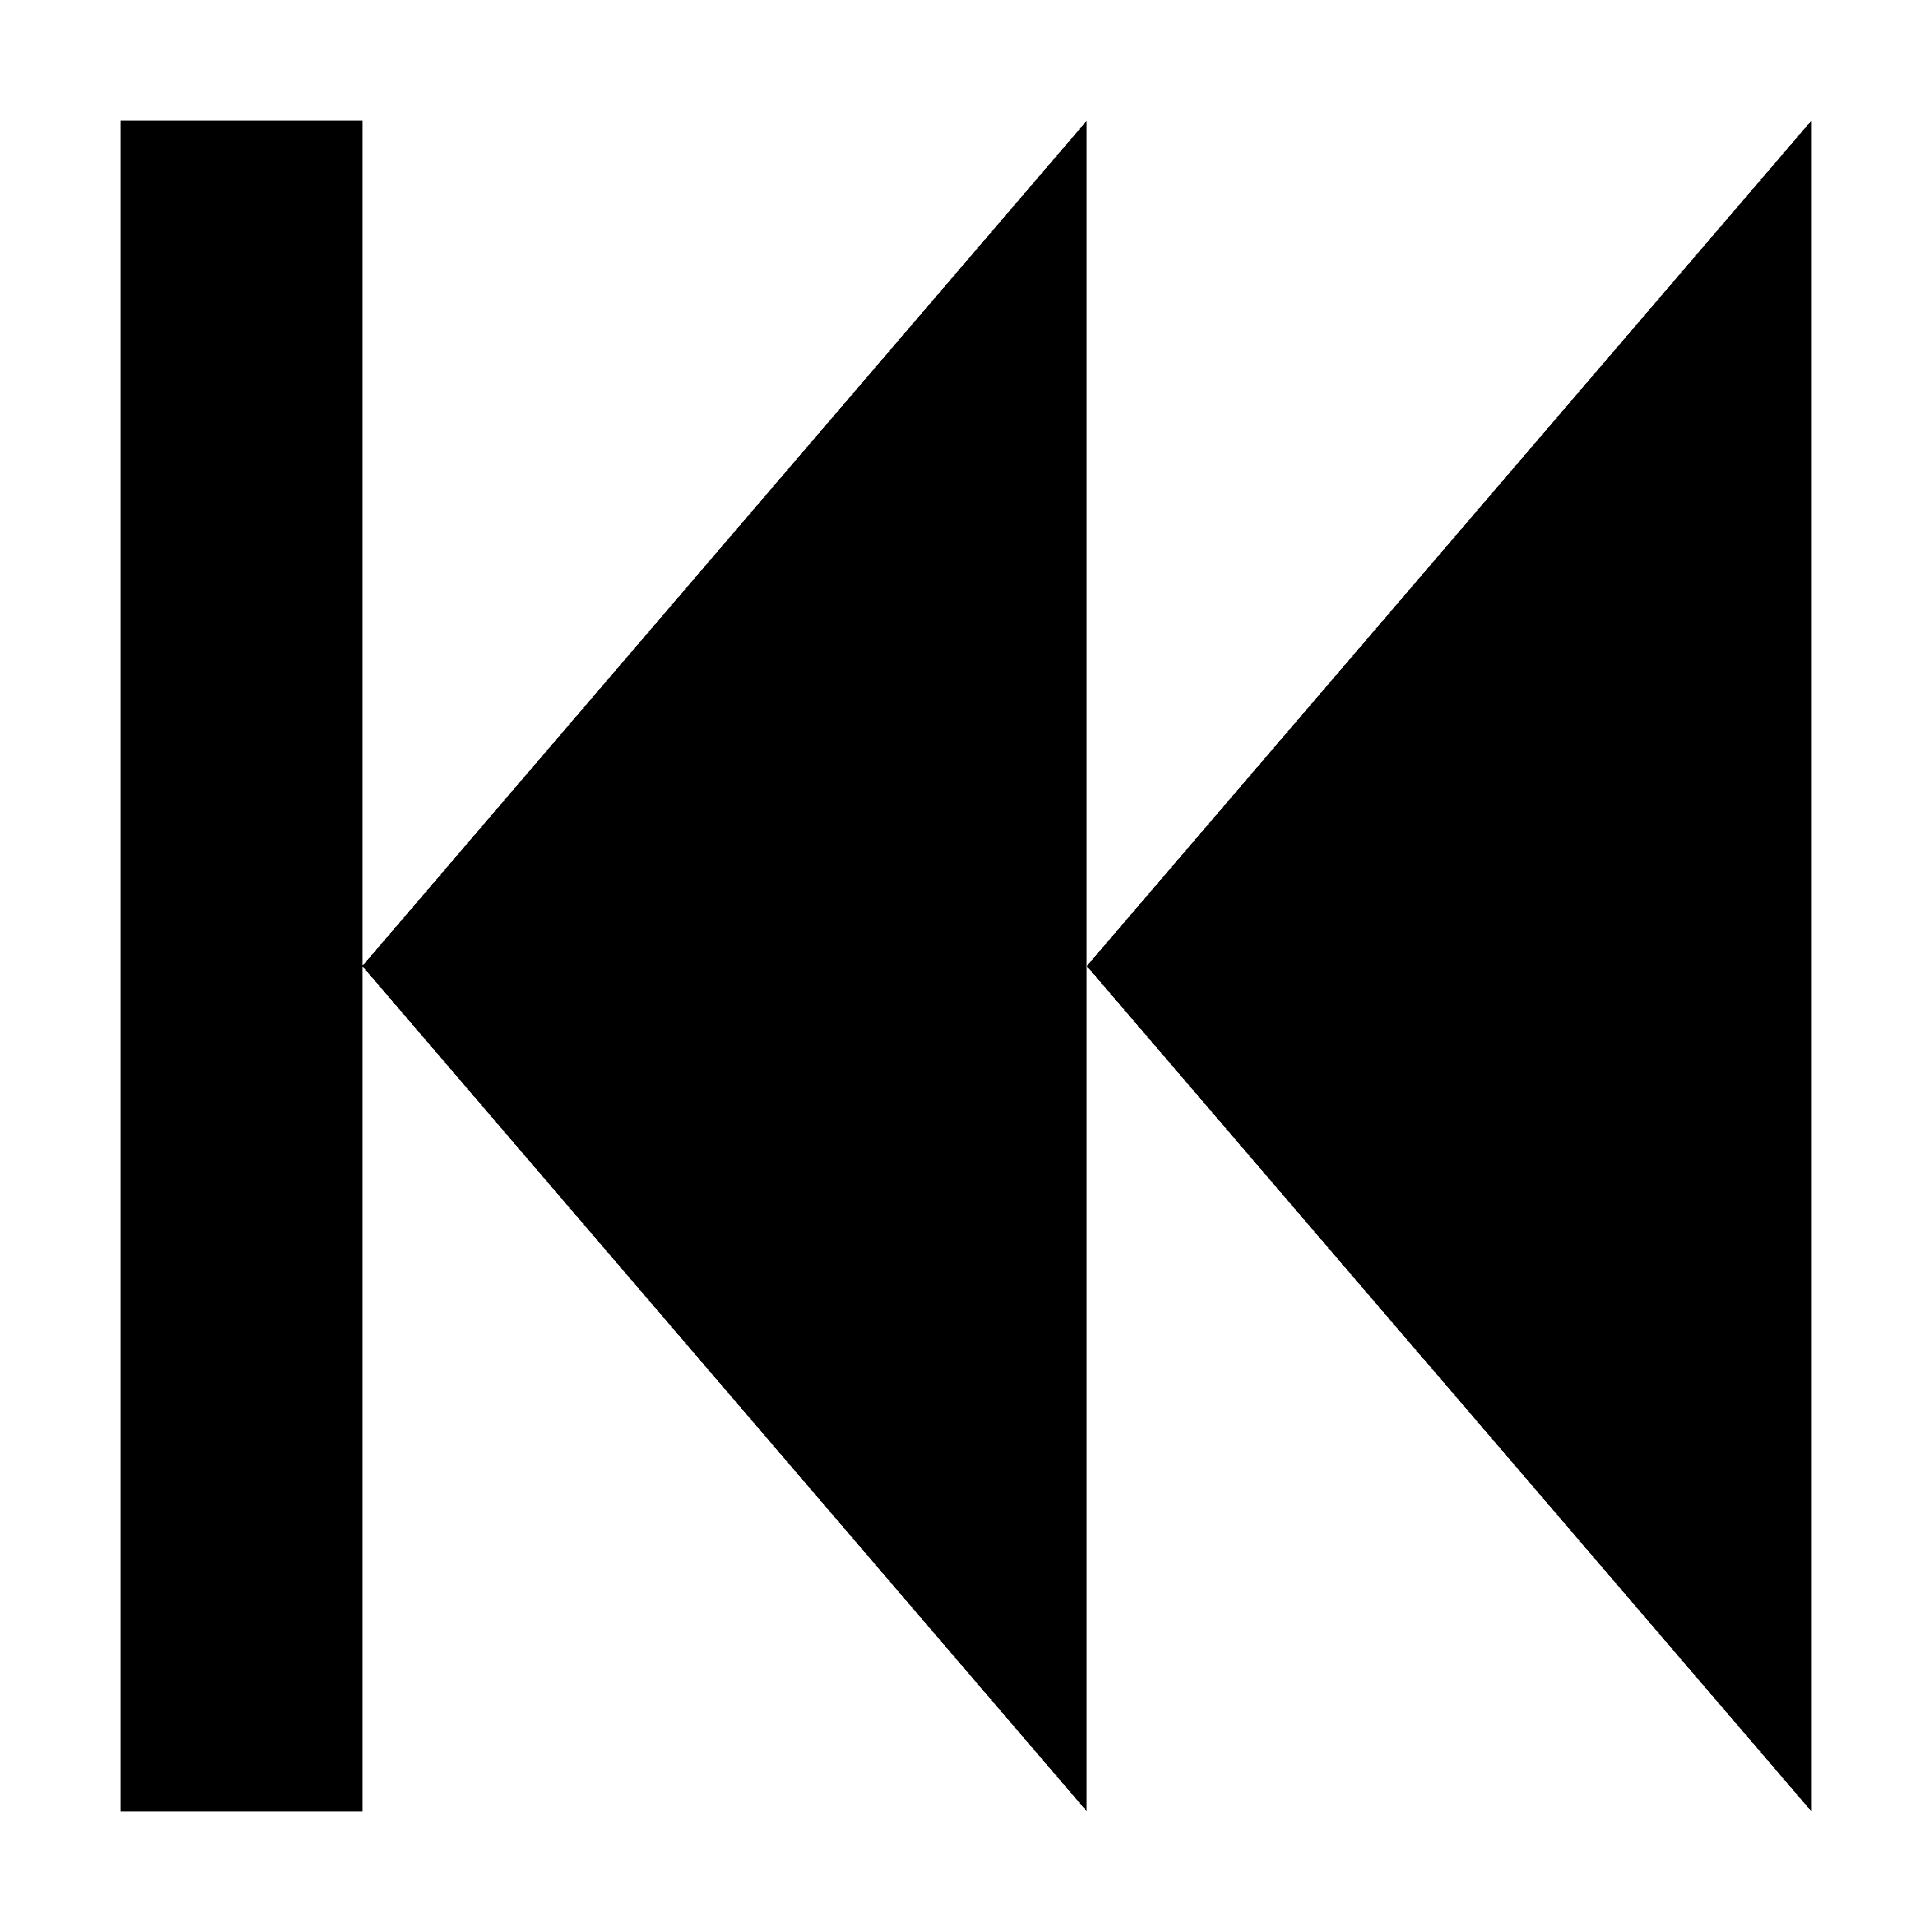
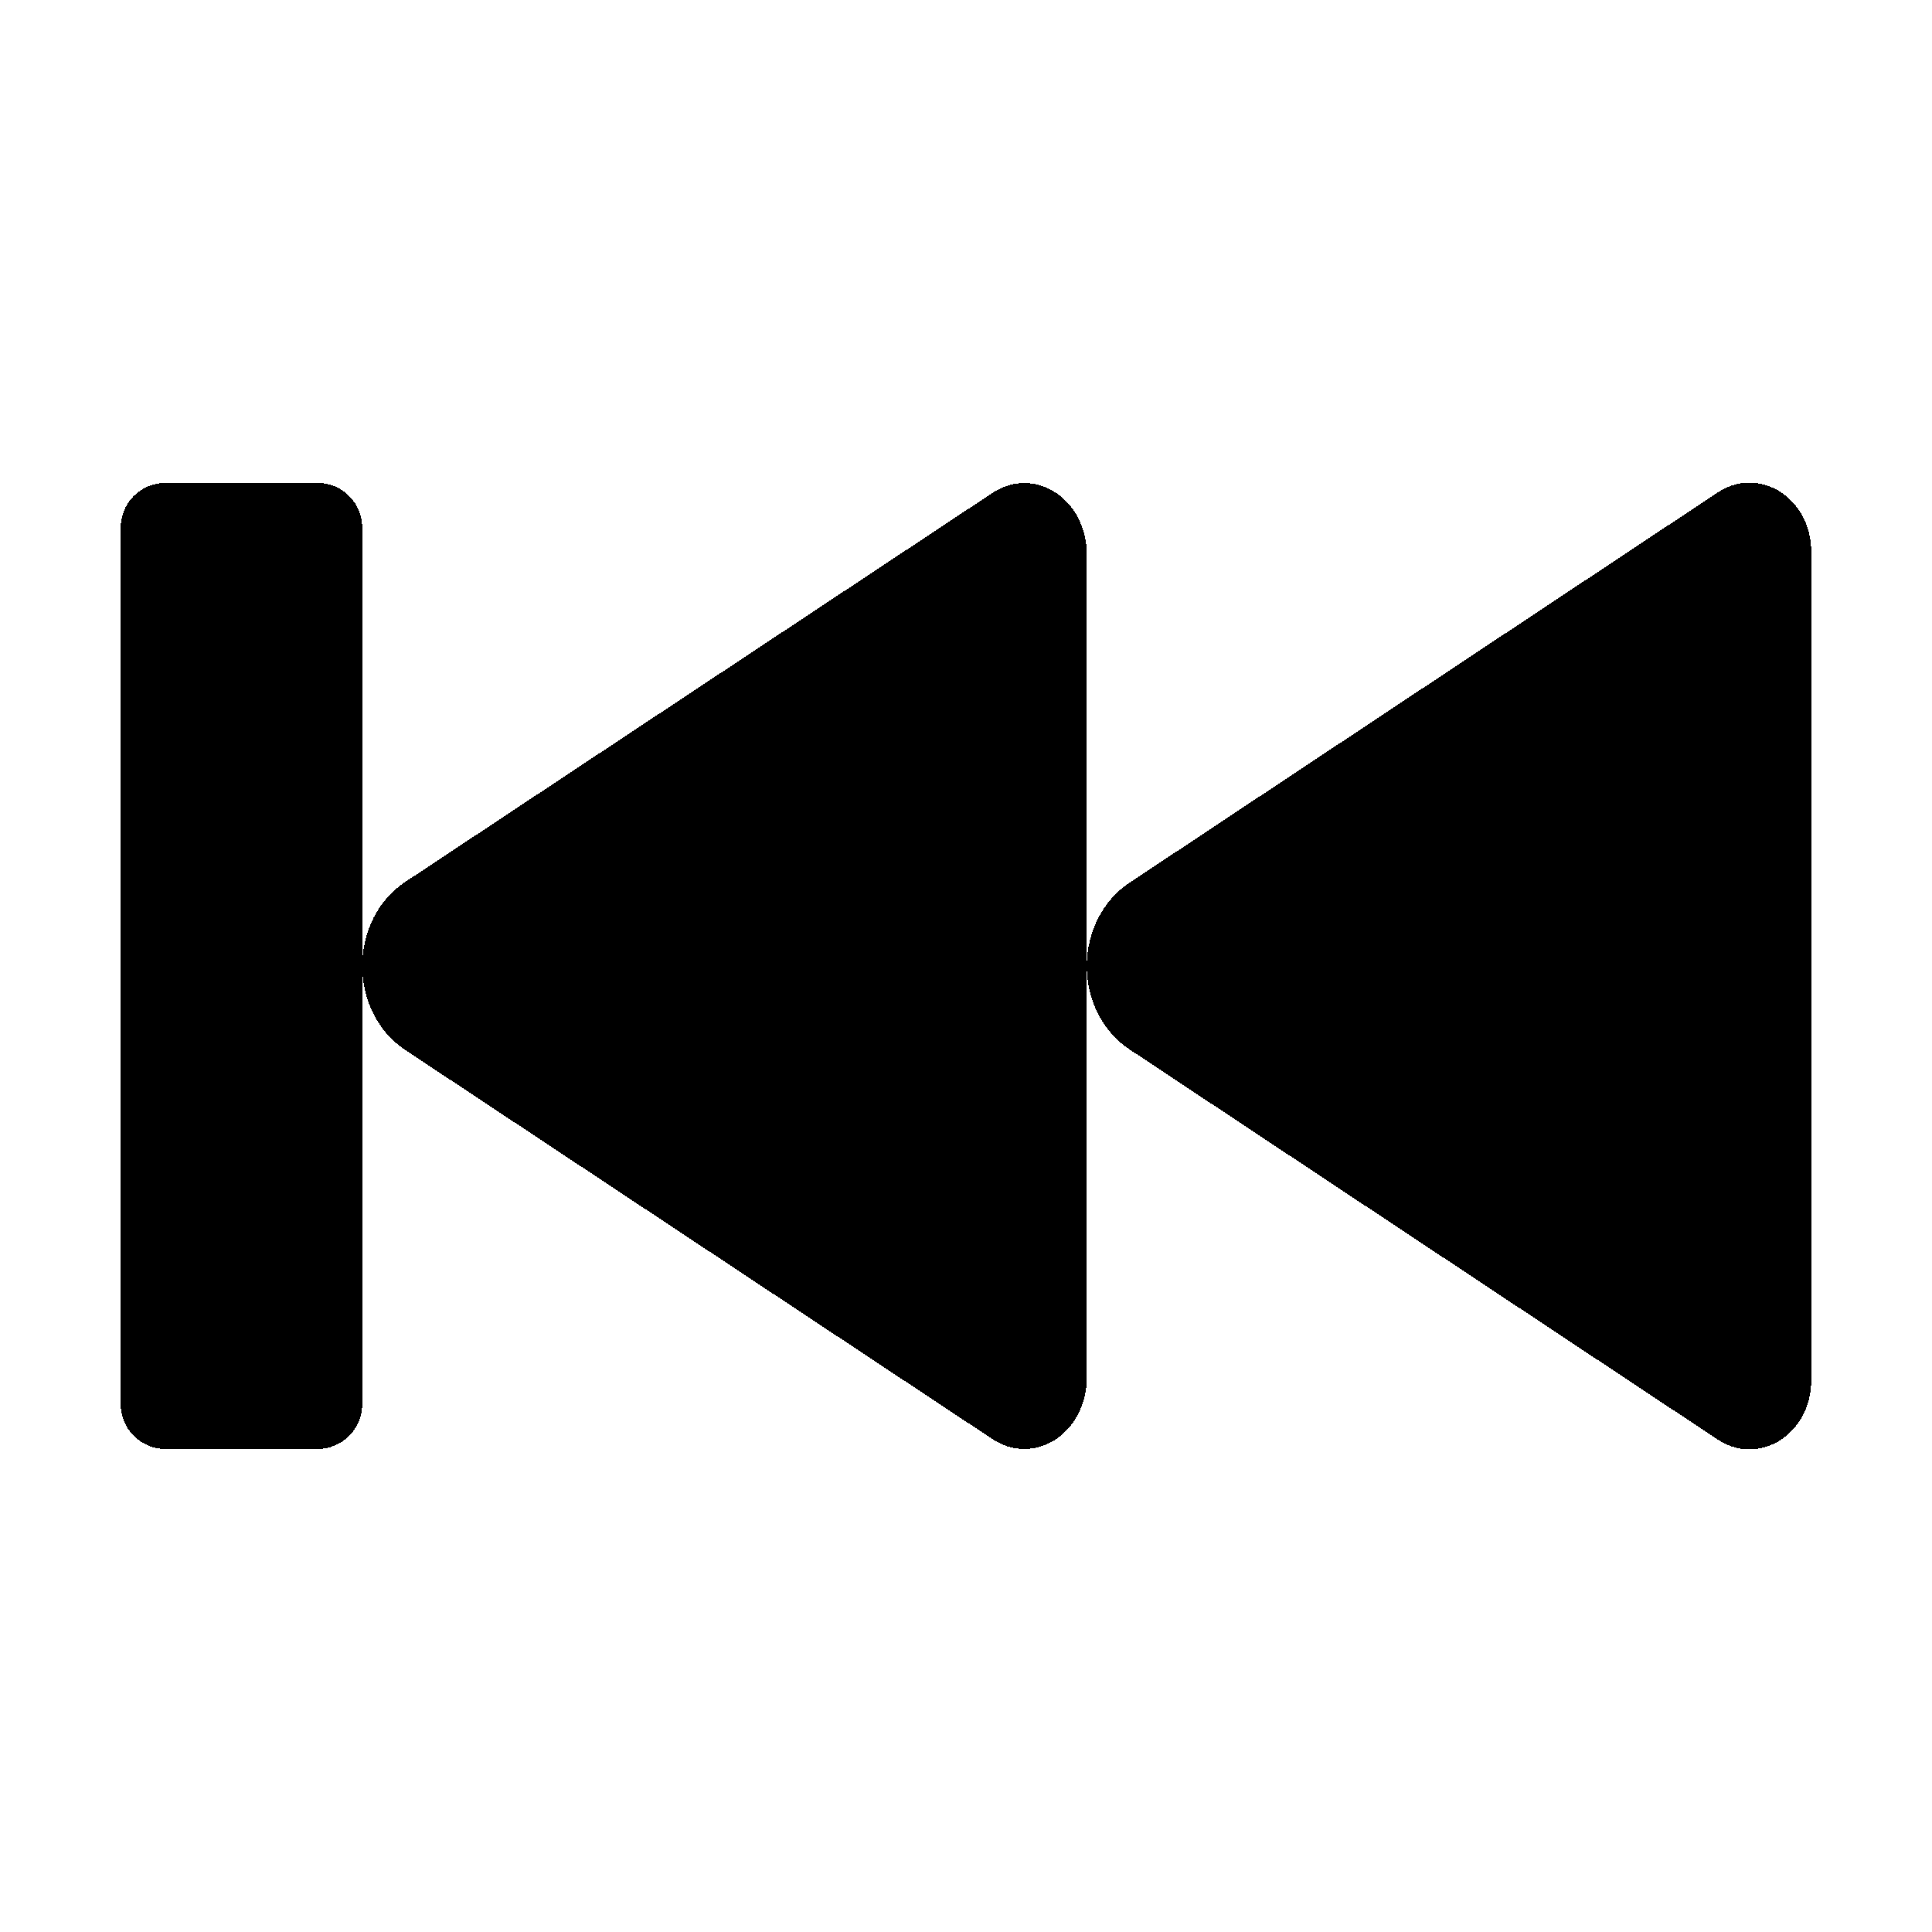
<svg xmlns="http://www.w3.org/2000/svg" xmlns:xlink="http://www.w3.org/1999/xlink" width="16" height="16" id="svg2" version="1.1" shape-rendering="crispEdges">
  <defs id="defs4">
    <linearGradient id="linearGradient5306">
      <stop style="stop-color:#ffffff;stop-opacity:0.099;" offset="0" id="stop5308" />
      <stop style="stop-color:#ffffff;stop-opacity:0;" offset="1" id="stop5310" />
    </linearGradient>
    <linearGradient id="linearGradient5290">
      <stop style="stop-color:#00ffff;stop-opacity:0.098;" offset="0" id="stop5292" />
      <stop id="stop6740" offset="0.5" style="stop-color:#00ff7f;stop-opacity:0.047;" />
      <stop style="stop-color:#00ff00;stop-opacity:0;" offset="1" id="stop5294" />
    </linearGradient>
    <linearGradient id="linearGradient5188">
      <stop style="stop-color:#64b5f6;stop-opacity:0.247;" offset="0" id="stop5198" />
      <stop style="stop-color:#64b5f6;stop-opacity:0;" offset="1" id="stop5192" />
    </linearGradient>
    <linearGradient id="linearGradient3975">
      <stop style="stop-color:#ff5555;stop-opacity:1;" offset="0" id="stop3977" />
    </linearGradient>
    <linearGradient id="linearGradient3969">
      <stop style="stop-color:#87cdde;stop-opacity:1;" offset="0" id="stop3971" />
    </linearGradient>
    <filter id="filter3945" x="0" y="6" width="1.2" style="color-interpolation-filters:sRGB">
      <feDiffuseLighting id="feDiffuseLighting3947" lighting-color="#fdfdfd" surfaceScale="121.495" diffuseConstant="28.448" />
    </filter>
    <filter id="filter3979" style="color-interpolation-filters:sRGB">
      <feFlood flood-opacity="0.2" flood-color="rgb(0,0,0)" result="flood" id="feFlood3981" />
      <feComposite in="flood" in2="SourceGraphic" operator="in" result="composite1" id="feComposite3983" />
      <feGaussianBlur stdDeviation="6" result="blur" id="feGaussianBlur3985" />
      <feOffset dx="0" dy="6" result="offset" id="feOffset3987" />
      <feComposite in="SourceGraphic" in2="offset" operator="over" result="fbSourceGraphic" id="feComposite3989" />
      <feColorMatrix result="fbSourceGraphicAlpha" in="fbSourceGraphic" values="0 0 0 -1 0 0 0 0 -1 0 0 0 0 -1 0 0 0 0 1 0" id="feColorMatrix3991" />
      <feFlood id="feFlood3993" flood-opacity="0.2" flood-color="rgb(0,0,0)" result="flood" in="fbSourceGraphic" />
      <feComposite id="feComposite3995" in2="fbSourceGraphic" in="flood" operator="in" result="composite1" />
      <feGaussianBlur id="feGaussianBlur3997" stdDeviation="6" result="blur" />
      <feOffset id="feOffset3999" dx="0" dy="6" result="offset" />
      <feComposite id="feComposite4001" in2="offset" in="fbSourceGraphic" operator="over" result="composite2" />
    </filter>
    <filter style="color-interpolation-filters:sRGB" id="filter3876">
      <feFlood flood-opacity="0.2" flood-color="rgb(0,0,0)" result="flood" id="feFlood3878" />
      <feComposite in="flood" in2="SourceGraphic" operator="in" result="composite1" id="feComposite3880" />
      <feGaussianBlur stdDeviation="6" result="blur" id="feGaussianBlur3882" />
      <feOffset dx="0" dy="6" result="offset" id="feOffset3884" />
      <feComposite in="SourceGraphic" in2="offset" operator="over" result="fbSourceGraphic" id="feComposite3886" />
      <feColorMatrix result="fbSourceGraphicAlpha" in="fbSourceGraphic" values="0 0 0 -1 0 0 0 0 -1 0 0 0 0 -1 0 0 0 0 1 0" id="feColorMatrix3888" />
      <feFlood id="feFlood3890" flood-opacity="0.397" flood-color="rgb(0,0,0)" result="flood" in="fbSourceGraphic" />
      <feComposite id="feComposite3892" in2="fbSourceGraphic" in="flood" operator="in" result="composite1" />
      <feGaussianBlur id="feGaussianBlur3894" stdDeviation="19.2" result="blur" />
      <feOffset id="feOffset3896" dx="0" dy="6" result="offset" />
      <feComposite id="feComposite3898" in2="offset" in="fbSourceGraphic" operator="over" result="fbSourceGraphic" />
      <feColorMatrix result="fbSourceGraphicAlpha" in="fbSourceGraphic" values="0 0 0 -1 0 0 0 0 -1 0 0 0 0 -1 0 0 0 0 1 0" id="feColorMatrix3900" />
      <feFlood id="feFlood3902" flood-opacity="0.8" flood-color="rgb(0,0,0)" result="flood" in="fbSourceGraphic" />
      <feComposite id="feComposite3904" in2="fbSourceGraphic" in="flood" operator="in" result="composite1" />
      <feGaussianBlur id="feGaussianBlur3906" stdDeviation="19.2" result="blur" />
      <feOffset id="feOffset3908" dx="0" dy="6" result="offset" />
      <feComposite id="feComposite3910" in2="offset" in="fbSourceGraphic" operator="over" result="fbSourceGraphic" />
      <feColorMatrix result="fbSourceGraphicAlpha" in="fbSourceGraphic" values="0 0 0 -1 0 0 0 0 -1 0 0 0 0 -1 0 0 0 0 1 0" id="feColorMatrix3912" />
      <feFlood id="feFlood3914" flood-opacity="0.8" flood-color="rgb(0,0,0)" result="flood" in="fbSourceGraphic" />
      <feComposite id="feComposite3916" in2="fbSourceGraphic" in="flood" operator="in" result="composite1" />
      <feGaussianBlur id="feGaussianBlur3918" stdDeviation="26.1" result="blur" />
      <feOffset id="feOffset3920" dx="0" dy="6" result="offset" />
      <feComposite id="feComposite3922" in2="offset" in="fbSourceGraphic" operator="over" result="fbSourceGraphic" />
      <feColorMatrix result="fbSourceGraphicAlpha" in="fbSourceGraphic" values="0 0 0 -1 0 0 0 0 -1 0 0 0 0 -1 0 0 0 0 1 0" id="feColorMatrix3924" />
      <feFlood id="feFlood3926" flood-opacity="0.8" flood-color="rgb(0,0,0)" result="flood" in="fbSourceGraphic" />
      <feComposite id="feComposite3928" in2="fbSourceGraphic" in="flood" operator="in" result="composite1" />
      <feGaussianBlur id="feGaussianBlur3930" stdDeviation="35.7" result="blur" />
      <feOffset id="feOffset3932" dx="0" dy="6" result="offset" />
      <feComposite id="feComposite3934" in2="offset" in="fbSourceGraphic" operator="over" result="fbSourceGraphic" />
      <feColorMatrix result="fbSourceGraphicAlpha" in="fbSourceGraphic" values="0 0 0 -1 0 0 0 0 -1 0 0 0 0 -1 0 0 0 0 1 0" id="feColorMatrix3936" />
      <feFlood id="feFlood3938" flood-opacity="0.8" flood-color="rgb(0,0,0)" result="flood" in="fbSourceGraphic" />
      <feComposite id="feComposite3940" in2="fbSourceGraphic" in="flood" operator="in" result="composite1" />
      <feGaussianBlur id="feGaussianBlur3942" stdDeviation="6" result="blur" />
      <feOffset id="feOffset3944" dx="0" dy="6" result="offset" />
      <feComposite id="feComposite3946" in2="offset" in="fbSourceGraphic" operator="over" result="fbSourceGraphic" />
      <feColorMatrix result="fbSourceGraphicAlpha" in="fbSourceGraphic" values="0 0 0 -1 0 0 0 0 -1 0 0 0 0 -1 0 0 0 0 1 0" id="feColorMatrix3948" />
      <feFlood id="feFlood3950" flood-opacity="0.8" flood-color="rgb(0,0,0)" result="flood" in="fbSourceGraphic" />
      <feComposite id="feComposite3952" in2="fbSourceGraphic" in="flood" operator="in" result="composite1" />
      <feGaussianBlur id="feGaussianBlur3954" stdDeviation="21.7" result="blur" />
      <feOffset id="feOffset3956" dx="0" dy="6" result="offset" />
      <feComposite id="feComposite3958" in2="offset" in="fbSourceGraphic" operator="over" result="fbSourceGraphic" />
      <feColorMatrix result="fbSourceGraphicAlpha" in="fbSourceGraphic" values="0 0 0 -1 0 0 0 0 -1 0 0 0 0 -1 0 0 0 0 1 0" id="feColorMatrix3960" />
      <feFlood id="feFlood3962" flood-opacity="0.8" flood-color="rgb(0,0,0)" result="flood" in="fbSourceGraphic" />
      <feComposite id="feComposite3964" in2="fbSourceGraphic" in="flood" operator="in" result="composite1" />
      <feGaussianBlur id="feGaussianBlur3966" stdDeviation="21.7" result="blur" />
      <feOffset id="feOffset3968" dx="0" dy="1.9" result="offset" />
      <feComposite id="feComposite3970" in2="offset" in="fbSourceGraphic" operator="over" result="fbSourceGraphic" />
      <feColorMatrix result="fbSourceGraphicAlpha" in="fbSourceGraphic" values="0 0 0 -1 0 0 0 0 -1 0 0 0 0 -1 0 0 0 0 1 0" id="feColorMatrix3972" />
      <feFlood id="feFlood3974" flood-opacity="0.8" flood-color="rgb(0,0,0)" result="flood" in="fbSourceGraphic" />
      <feComposite id="feComposite3976" in2="fbSourceGraphic" in="flood" operator="in" result="composite1" />
      <feGaussianBlur id="feGaussianBlur3978" stdDeviation="21.7" result="blur" />
      <feOffset id="feOffset3980" dx="3.6" dy="1.9" result="offset" />
      <feComposite id="feComposite3982" in2="offset" in="fbSourceGraphic" operator="over" result="fbSourceGraphic" />
      <feColorMatrix result="fbSourceGraphicAlpha" in="fbSourceGraphic" values="0 0 0 -1 0 0 0 0 -1 0 0 0 0 -1 0 0 0 0 1 0" id="feColorMatrix3984" />
      <feFlood id="feFlood3986" flood-opacity="0.8" flood-color="rgb(0,0,0)" result="flood" in="fbSourceGraphic" />
      <feComposite id="feComposite3988" in2="fbSourceGraphic" in="flood" operator="in" result="composite1" />
      <feGaussianBlur id="feGaussianBlur3990" stdDeviation="21.7" result="blur" />
      <feOffset id="feOffset3992" dx="9.6" dy="1.9" result="offset" />
      <feComposite id="feComposite3994" in2="offset" in="fbSourceGraphic" operator="over" result="fbSourceGraphic" />
      <feColorMatrix result="fbSourceGraphicAlpha" in="fbSourceGraphic" values="0 0 0 -1 0 0 0 0 -1 0 0 0 0 -1 0 0 0 0 1 0" id="feColorMatrix3996" />
      <feFlood id="feFlood3998" flood-opacity="0.8" flood-color="rgb(0,0,0)" result="flood" in="fbSourceGraphic" />
      <feComposite id="feComposite4000" in2="fbSourceGraphic" in="flood" operator="in" result="composite1" />
      <feGaussianBlur id="feGaussianBlur4002" stdDeviation="21.7" result="blur" />
      <feOffset id="feOffset4004" dx="1.2" dy="1.9" result="offset" />
      <feComposite id="feComposite4006" in2="offset" in="fbSourceGraphic" operator="over" result="fbSourceGraphic" />
      <feColorMatrix result="fbSourceGraphicAlpha" in="fbSourceGraphic" values="0 0 0 -1 0 0 0 0 -1 0 0 0 0 -1 0 0 0 0 1 0" id="feColorMatrix4008" />
      <feFlood id="feFlood4010" flood-opacity="0.8" flood-color="rgb(0,0,0)" result="flood" in="fbSourceGraphic" />
      <feComposite id="feComposite4012" in2="fbSourceGraphic" in="flood" operator="in" result="composite1" />
      <feGaussianBlur id="feGaussianBlur4014" stdDeviation="21.7" result="blur" />
      <feOffset id="feOffset4016" dx="-1.4" dy="1.9" result="offset" />
      <feComposite id="feComposite4018" in2="offset" in="fbSourceGraphic" operator="over" result="fbSourceGraphic" />
      <feColorMatrix result="fbSourceGraphicAlpha" in="fbSourceGraphic" values="0 0 0 -1 0 0 0 0 -1 0 0 0 0 -1 0 0 0 0 1 0" id="feColorMatrix4020" />
      <feFlood id="feFlood4022" flood-opacity="0.8" flood-color="rgb(0,0,0)" result="flood" in="fbSourceGraphic" />
      <feComposite id="feComposite4024" in2="fbSourceGraphic" in="flood" operator="in" result="composite1" />
      <feGaussianBlur id="feGaussianBlur4026" stdDeviation="21.7" result="blur" />
      <feOffset id="feOffset4028" dx="0.3" dy="1.9" result="offset" />
      <feComposite id="feComposite4030" in2="offset" in="fbSourceGraphic" operator="over" result="fbSourceGraphic" />
      <feColorMatrix result="fbSourceGraphicAlpha" in="fbSourceGraphic" values="0 0 0 -1 0 0 0 0 -1 0 0 0 0 -1 0 0 0 0 1 0" id="feColorMatrix4032" />
      <feFlood id="feFlood4034" flood-opacity="0.8" flood-color="rgb(0,0,0)" result="flood" in="fbSourceGraphic" />
      <feComposite id="feComposite4036" in2="fbSourceGraphic" in="flood" operator="in" result="composite1" />
      <feGaussianBlur id="feGaussianBlur4038" stdDeviation="21.7" result="blur" />
      <feOffset id="feOffset4040" dx="-8.04912e-16" dy="1.9" result="offset" />
      <feComposite id="feComposite4042" in2="offset" in="fbSourceGraphic" operator="over" result="fbSourceGraphic" />
      <feColorMatrix result="fbSourceGraphicAlpha" in="fbSourceGraphic" values="0 0 0 -1 0 0 0 0 -1 0 0 0 0 -1 0 0 0 0 1 0" id="feColorMatrix4044" />
      <feFlood id="feFlood4046" flood-opacity="0.8" flood-color="rgb(0,0,0)" result="flood" in="fbSourceGraphic" />
      <feComposite id="feComposite4048" in2="fbSourceGraphic" in="flood" operator="in" result="composite1" />
      <feGaussianBlur id="feGaussianBlur4050" stdDeviation="21.7" result="blur" />
      <feOffset id="feOffset4052" dx="-8.04912e-16" dy="3.6" result="offset" />
      <feComposite id="feComposite4054" in2="offset" in="fbSourceGraphic" operator="over" result="fbSourceGraphic" />
      <feColorMatrix result="fbSourceGraphicAlpha" in="fbSourceGraphic" values="0 0 0 -1 0 0 0 0 -1 0 0 0 0 -1 0 0 0 0 1 0" id="feColorMatrix4056" />
      <feFlood id="feFlood4058" flood-opacity="0.8" flood-color="rgb(0,0,0)" result="flood" in="fbSourceGraphic" />
      <feComposite id="feComposite4060" in2="fbSourceGraphic" in="flood" operator="in" result="composite1" />
      <feGaussianBlur id="feGaussianBlur4062" stdDeviation="6" result="blur" />
      <feOffset id="feOffset4064" dx="-8.04912e-16" dy="3.6" result="offset" />
      <feComposite id="feComposite4066" in2="offset" in="fbSourceGraphic" operator="over" result="fbSourceGraphic" />
      <feColorMatrix result="fbSourceGraphicAlpha" in="fbSourceGraphic" values="0 0 0 -1 0 0 0 0 -1 0 0 0 0 -1 0 0 0 0 1 0" id="feColorMatrix4080" />
      <feFlood id="feFlood4082" flood-opacity="0.8" flood-color="rgb(0,0,0)" result="flood" in="fbSourceGraphic" />
      <feComposite id="feComposite4084" in2="fbSourceGraphic" in="flood" operator="in" result="composite1" />
      <feGaussianBlur id="feGaussianBlur4086" stdDeviation="6" result="blur" />
      <feOffset id="feOffset4088" dx="-8.04912e-16" dy="3.6" result="offset" />
      <feComposite id="feComposite4090" in2="offset" in="fbSourceGraphic" operator="over" result="fbSourceGraphic" />
      <feColorMatrix result="fbSourceGraphicAlpha" in="fbSourceGraphic" values="0 0 0 -1 0 0 0 0 -1 0 0 0 0 -1 0 0 0 0 1 0" id="feColorMatrix4092" />
      <feFlood id="feFlood4094" flood-opacity="0.8" flood-color="rgb(0,0,0)" result="flood" in="fbSourceGraphic" />
      <feComposite id="feComposite4096" in2="fbSourceGraphic" in="flood" operator="in" result="composite1" />
      <feGaussianBlur id="feGaussianBlur4098" stdDeviation="6" result="blur" />
      <feOffset id="feOffset4100" dx="-8.04912e-16" dy="7.7" result="offset" />
      <feComposite id="feComposite4102" in2="offset" in="fbSourceGraphic" operator="over" result="fbSourceGraphic" />
      <feColorMatrix result="fbSourceGraphicAlpha" in="fbSourceGraphic" values="0 0 0 -1 0 0 0 0 -1 0 0 0 0 -1 0 0 0 0 1 0" id="feColorMatrix4104" />
      <feFlood id="feFlood4106" flood-opacity="0.8" flood-color="rgb(0,0,0)" result="flood" in="fbSourceGraphic" />
      <feComposite id="feComposite4108" in2="fbSourceGraphic" in="flood" operator="in" result="composite1" />
      <feGaussianBlur id="feGaussianBlur4110" stdDeviation="6" result="blur" />
      <feOffset id="feOffset4112" dx="-8.04912e-16" dy="11.6" result="offset" />
      <feComposite id="feComposite4114" in2="offset" in="fbSourceGraphic" operator="over" result="fbSourceGraphic" />
      <feColorMatrix result="fbSourceGraphicAlpha" in="fbSourceGraphic" values="0 0 0 -1 0 0 0 0 -1 0 0 0 0 -1 0 0 0 0 1 0" id="feColorMatrix4116" />
      <feFlood id="feFlood4118" flood-opacity="0.5" flood-color="rgb(0,0,0)" result="flood" in="fbSourceGraphic" />
      <feComposite id="feComposite4120" in2="fbSourceGraphic" in="flood" operator="in" result="composite1" />
      <feGaussianBlur id="feGaussianBlur4122" stdDeviation="6" result="blur" />
      <feOffset id="feOffset4124" dx="-8.04912e-16" dy="11.6" result="offset" />
      <feComposite id="feComposite4126" in2="offset" in="fbSourceGraphic" operator="over" result="fbSourceGraphic" />
      <feColorMatrix result="fbSourceGraphicAlpha" in="fbSourceGraphic" values="0 0 0 -1 0 0 0 0 -1 0 0 0 0 -1 0 0 0 0 1 0" id="feColorMatrix4128" />
      <feFlood id="feFlood4130" flood-opacity="0.3" flood-color="rgb(0,0,0)" result="flood" in="fbSourceGraphic" />
      <feComposite id="feComposite4132" in2="fbSourceGraphic" in="flood" operator="in" result="composite1" />
      <feGaussianBlur id="feGaussianBlur4134" stdDeviation="6" result="blur" />
      <feOffset id="feOffset4136" dx="-8.04912e-16" dy="11.6" result="offset" />
      <feComposite id="feComposite4138" in2="offset" in="fbSourceGraphic" operator="over" result="fbSourceGraphic" />
      <feColorMatrix result="fbSourceGraphicAlpha" in="fbSourceGraphic" values="0 0 0 -1 0 0 0 0 -1 0 0 0 0 -1 0 0 0 0 1 0" id="feColorMatrix4140" />
      <feFlood id="feFlood4142" flood-opacity="0.2" flood-color="rgb(0,0,0)" result="flood" in="fbSourceGraphic" />
      <feComposite id="feComposite4144" in2="fbSourceGraphic" in="flood" operator="in" result="composite1" />
      <feGaussianBlur id="feGaussianBlur4146" stdDeviation="6" result="blur" />
      <feOffset id="feOffset4148" dx="-8.04912e-16" dy="11.6" result="offset" />
      <feComposite id="feComposite4150" in2="offset" in="fbSourceGraphic" operator="over" result="fbSourceGraphic" />
      <feColorMatrix result="fbSourceGraphicAlpha" in="fbSourceGraphic" values="0 0 0 -1 0 0 0 0 -1 0 0 0 0 -1 0 0 0 0 1 0" id="feColorMatrix4152" />
      <feFlood id="feFlood4154" flood-opacity="0.2" flood-color="rgb(0,0,0)" result="flood" in="fbSourceGraphic" />
      <feComposite id="feComposite4156" in2="fbSourceGraphic" in="flood" operator="in" result="composite1" />
      <feGaussianBlur id="feGaussianBlur4158" stdDeviation="6" result="blur" />
      <feOffset id="feOffset4160" dx="-8.04912e-16" dy="11.6" result="offset" />
      <feComposite id="feComposite4162" in2="offset" in="fbSourceGraphic" operator="over" result="fbSourceGraphic" />
      <feColorMatrix result="fbSourceGraphicAlpha" in="fbSourceGraphic" values="0 0 0 -1 0 0 0 0 -1 0 0 0 0 -1 0 0 0 0 1 0" id="feColorMatrix4164" />
      <feFlood id="feFlood4166" flood-opacity="0.2" flood-color="rgb(0,0,0)" result="flood" in="fbSourceGraphic" />
      <feComposite id="feComposite4168" in2="fbSourceGraphic" in="flood" operator="in" result="composite1" />
      <feGaussianBlur id="feGaussianBlur4170" stdDeviation="6" result="blur" />
      <feOffset id="feOffset4172" dx="-8.04912e-16" dy="6" result="offset" />
      <feComposite id="feComposite4174" in2="offset" in="fbSourceGraphic" operator="over" result="composite2" />
    </filter>
    <filter id="filter4522" style="color-interpolation-filters:sRGB">
      <feGaussianBlur stdDeviation="3" id="feGaussianBlur4524" />
      <feColorMatrix result="fbSourceGraphic" values="1 0 0 0 0 0 1 0 0 0 0 0 1 0 0 0 0 0 6 -2.5 " id="feColorMatrix4526" />
    </filter>
    <filter id="filter4576" style="color-interpolation-filters:sRGB">
      <feGaussianBlur stdDeviation="3" id="feGaussianBlur4578" />
      <feColorMatrix result="fbSourceGraphic" values="1 0 0 0 0 0 1 0 0 0 0 0 1 0 0 0 0 0 6 -2.5 " id="feColorMatrix4580" />
    </filter>
    <filter id="filter4576-0" style="color-interpolation-filters:sRGB">
      <feGaussianBlur stdDeviation="3" id="feGaussianBlur4578-8" />
      <feColorMatrix result="fbSourceGraphic" values="1 0 0 0 0 0 1 0 0 0 0 0 1 0 0 0 0 0 6 -2.5 " id="feColorMatrix4580-0" />
    </filter>
    <filter id="filter4576-0-0" style="color-interpolation-filters:sRGB">
      <feGaussianBlur stdDeviation="3" id="feGaussianBlur4578-8-5" />
      <feColorMatrix result="fbSourceGraphic" values="1 0 0 0 0 0 1 0 0 0 0 0 1 0 0 0 0 0 6 -2.5 " id="feColorMatrix4580-0-2" />
    </filter>
    <filter id="filter4576-0-0-4" style="color-interpolation-filters:sRGB">
      <feGaussianBlur stdDeviation="3" id="feGaussianBlur4578-8-5-2" />
      <feColorMatrix result="fbSourceGraphic" values="1 0 0 0 0 0 1 0 0 0 0 0 1 0 0 0 0 0 6 -2.5 " id="feColorMatrix4580-0-2-7" />
    </filter>
    <radialGradient xlink:href="#linearGradient5306" id="radialGradient5296" cx="9" cy="1032.112" fx="9" fy="1032.112" r="10.125" gradientUnits="userSpaceOnUse" gradientTransform="matrix(1.944444,0,0,1.944447,-13.5625,-977.5881)" />
    <linearGradient xlink:href="#linearGradient5306" id="linearGradient5312" x1="-15.75" y1="1029.3" x2="23.625" y2="1029.3" gradientUnits="userSpaceOnUse" />
    <linearGradient id="linearGradient3783-1">
      <stop id="stop3785-2" offset="0" style="stop-color:#1e94d3;stop-opacity:1;" />
      <stop style="stop-color:#1e94d3;stop-opacity:1;" offset="1" id="stop3803-6" />
    </linearGradient>
    <linearGradient gradientUnits="userSpaceOnUse" y2="50" x2="30" y1="90" x1="-10" id="linearGradient3827-7" xlink:href="#linearGradient3783-1" />
    <linearGradient gradientUnits="userSpaceOnUse" y2="50" x2="30" y1="90" x1="-10" id="linearGradient3827" xlink:href="#linearGradient3783" />
    <linearGradient id="linearGradient3783">
      <stop id="stop3785" offset="0" style="stop-color:#1e94d3;stop-opacity:1;" />
      <stop style="stop-color:#1e94d3;stop-opacity:1;" offset="1" id="stop3803" />
    </linearGradient>
    <linearGradient id="linearGradient3821">
      <stop id="stop3823" offset="0" style="stop-color:#37aee2;stop-opacity:1;" />
      <stop id="stop3825" offset="1" style="stop-color:#1e96c8;stop-opacity:1;" />
    </linearGradient>
    <linearGradient id="linearGradient3829">
      <stop style="stop-color:#1f96d4;stop-opacity:1;" offset="0" id="stop3831" />
      <stop style="stop-color:#37aee2;stop-opacity:1;" offset="1" id="stop3833" />
    </linearGradient>
    <linearGradient id="linearGradient3877">
      <stop id="stop3879" offset="0" style="stop-color:#eff7fc;stop-opacity:1;" />
      <stop id="stop3881" offset="1" style="stop-color:#ffffff;stop-opacity:1;" />
    </linearGradient>
    <linearGradient id="linearGradient3689">
      <stop id="stop3691" offset="0" style="stop-color:#f68000;stop-opacity:1;" />
      <stop id="stop3693" offset="1" style="stop-color:#fd9800;stop-opacity:1;" />
    </linearGradient>
    <linearGradient id="linearGradient3675">
      <stop id="stop3677" offset="0" style="stop-color:#ffb900;stop-opacity:1;" />
      <stop id="stop3679" offset="1" style="stop-color:#ffd76b;stop-opacity:1;" />
    </linearGradient>
    <linearGradient y2="463.262" x2="412.23" y1="461.921" x1="-113.893" gradientUnits="userSpaceOnUse" id="linearGradient3840" xlink:href="#linearGradient3675" />
    <linearGradient id="linearGradient3634">
      <stop style="stop-color:#7a8288;stop-opacity:1;" offset="0" id="stop3636" />
      <stop id="stop3638" offset="0.076" style="stop-color:#9fa3a7;stop-opacity:1;" />
      <stop style="stop-color:#7d858b;stop-opacity:1;" offset="1" id="stop3640" />
    </linearGradient>
    <linearGradient y2="12.703" x2="151.346" y1="-0.642" x1="107.209" gradientTransform="matrix(0.2822222,0,0,0.2822222,-0.1398399,-0.01181449)" gradientUnits="userSpaceOnUse" id="linearGradient3838" xlink:href="#linearGradient3634" />
    <linearGradient id="linearGradient3712">
      <stop id="stop3714" offset="0" style="stop-color:#a1abb2;stop-opacity:1;" />
      <stop style="stop-color:#eaeced;stop-opacity:1;" offset="0.148" id="stop3720" />
      <stop id="stop3716" offset="1" style="stop-color:#c6ccd0;stop-opacity:1;" />
    </linearGradient>
    <linearGradient y2="27.389" x2="164.759" y1="12.641" x1="104.886" gradientUnits="userSpaceOnUse" id="linearGradient3836" xlink:href="#linearGradient3712" />
    <linearGradient id="linearGradient3702">
      <stop id="stop3704" offset="0" style="stop-color:#7a8288;stop-opacity:1;" />
      <stop style="stop-color:#9fa3a7;stop-opacity:1;" offset="0.529" id="stop3710" />
      <stop id="stop3706" offset="1" style="stop-color:#7d858b;stop-opacity:1;" />
    </linearGradient>
    <linearGradient y2="268.415" x2="334.031" y1="252.484" x1="18.875" gradientUnits="userSpaceOnUse" id="linearGradient3834" xlink:href="#linearGradient3702" />
    <linearGradient id="linearGradient3626">
      <stop style="stop-color:#a1abb2;stop-opacity:1;" offset="0" id="stop3628" />
      <stop id="stop3630" offset="0.083" style="stop-color:#eaeced;stop-opacity:1;" />
      <stop style="stop-color:#c6ccd0;stop-opacity:1;" offset="1" id="stop3632" />
    </linearGradient>
    <linearGradient y2="290.7" x2="278.432" y1="228.6" x1="44.104" gradientUnits="userSpaceOnUse" id="linearGradient3832" xlink:href="#linearGradient3626" />
    <linearGradient id="linearGradient3646">
      <stop id="stop3648" offset="0" style="stop-color:#f48200;stop-opacity:0;" />
      <stop style="stop-color:#f48200;stop-opacity:0.728;" offset="0.589" id="stop3654" />
      <stop id="stop3658" offset="0.816" style="stop-color:#cc5f00;stop-opacity:1;" />
      <stop id="stop3650" offset="1" style="stop-color:#a43d00;stop-opacity:1;" />
    </linearGradient>
    <linearGradient y2="55.356" x2="261.622" y1="70.105" x1="115.202" gradientUnits="userSpaceOnUse" id="linearGradient3830" xlink:href="#linearGradient3646" />
    <linearGradient id="linearGradient3668">
      <stop style="stop-color:#9b4400;stop-opacity:1;" offset="0" id="stop3670" />
      <stop style="stop-color:#e56300;stop-opacity:1;" offset="1" id="stop3672" />
    </linearGradient>
    <linearGradient y2="108.988" x2="93.522" y1="102.284" x1="64.751" gradientUnits="userSpaceOnUse" id="linearGradient3828" xlink:href="#linearGradient3668" />
    <linearGradient id="linearGradient3649">
      <stop id="stop3651" offset="0" style="stop-color:#e26400;stop-opacity:1;" />
      <stop id="stop3653" offset="1" style="stop-color:#ffb900;stop-opacity:1;" />
    </linearGradient>
    <linearGradient y2="125.316" x2="44.376" y1="100.342" x1="40.775" gradientTransform="matrix(1,0,0,1.020233,0,-1.423461)" gradientUnits="userSpaceOnUse" id="linearGradient3826" xlink:href="#linearGradient3649" />
    <linearGradient id="linearGradient3689-2">
      <stop id="stop3691-2" offset="0" style="stop-color:#f68000;stop-opacity:1;" />
      <stop id="stop3693-3" offset="1" style="stop-color:#fd9800;stop-opacity:1;" />
    </linearGradient>
    <linearGradient id="linearGradient3675-8">
      <stop id="stop3677-4" offset="0" style="stop-color:#ffb900;stop-opacity:1;" />
      <stop id="stop3679-7" offset="1" style="stop-color:#ffd76b;stop-opacity:1;" />
    </linearGradient>
    <linearGradient y2="463.262" x2="412.23" y1="461.921" x1="-113.893" gradientUnits="userSpaceOnUse" id="linearGradient3840-4" xlink:href="#linearGradient3675-8" />
    <linearGradient id="linearGradient3634-7">
      <stop style="stop-color:#7a8288;stop-opacity:1;" offset="0" id="stop3636-4" />
      <stop id="stop3638-6" offset="0.076" style="stop-color:#9fa3a7;stop-opacity:1;" />
      <stop style="stop-color:#7d858b;stop-opacity:1;" offset="1" id="stop3640-9" />
    </linearGradient>
    <linearGradient y2="12.703" x2="151.346" y1="-0.642" x1="107.209" gradientTransform="matrix(0.2822222,0,0,0.2822222,-0.1398399,-0.01181449)" gradientUnits="userSpaceOnUse" id="linearGradient3838-1" xlink:href="#linearGradient3634-7" />
    <linearGradient id="linearGradient3712-7">
      <stop id="stop3714-7" offset="0" style="stop-color:#a1abb2;stop-opacity:1;" />
      <stop style="stop-color:#eaeced;stop-opacity:1;" offset="0.148" id="stop3720-2" />
      <stop id="stop3716-3" offset="1" style="stop-color:#c6ccd0;stop-opacity:1;" />
    </linearGradient>
    <linearGradient y2="27.389" x2="164.759" y1="12.641" x1="104.886" gradientUnits="userSpaceOnUse" id="linearGradient3836-7" xlink:href="#linearGradient3712-7" />
    <linearGradient id="linearGradient3702-3">
      <stop id="stop3704-5" offset="0" style="stop-color:#7a8288;stop-opacity:1;" />
      <stop style="stop-color:#9fa3a7;stop-opacity:1;" offset="0.529" id="stop3710-4" />
      <stop id="stop3706-4" offset="1" style="stop-color:#7d858b;stop-opacity:1;" />
    </linearGradient>
    <linearGradient y2="268.415" x2="334.031" y1="252.484" x1="18.875" gradientUnits="userSpaceOnUse" id="linearGradient3834-9" xlink:href="#linearGradient3702-3" />
    <linearGradient id="linearGradient3626-6">
      <stop style="stop-color:#a1abb2;stop-opacity:1;" offset="0" id="stop3628-0" />
      <stop id="stop3630-5" offset="0.083" style="stop-color:#eaeced;stop-opacity:1;" />
      <stop style="stop-color:#c6ccd0;stop-opacity:1;" offset="1" id="stop3632-7" />
    </linearGradient>
    <linearGradient y2="290.7" x2="278.432" y1="228.6" x1="44.104" gradientUnits="userSpaceOnUse" id="linearGradient3832-3" xlink:href="#linearGradient3626-6" />
    <linearGradient id="linearGradient3646-6">
      <stop id="stop3648-6" offset="0" style="stop-color:#f48200;stop-opacity:0;" />
      <stop style="stop-color:#f48200;stop-opacity:0.728;" offset="0.589" id="stop3654-6" />
      <stop id="stop3658-4" offset="0.816" style="stop-color:#cc5f00;stop-opacity:1;" />
      <stop id="stop3650-0" offset="1" style="stop-color:#a43d00;stop-opacity:1;" />
    </linearGradient>
    <linearGradient y2="55.356" x2="261.622" y1="70.105" x1="115.202" gradientUnits="userSpaceOnUse" id="linearGradient3830-6" xlink:href="#linearGradient3646-6" />
    <linearGradient id="linearGradient3668-5">
      <stop style="stop-color:#9b4400;stop-opacity:1;" offset="0" id="stop3670-3" />
      <stop style="stop-color:#e56300;stop-opacity:1;" offset="1" id="stop3672-2" />
    </linearGradient>
    <linearGradient y2="108.988" x2="93.522" y1="102.284" x1="64.751" gradientUnits="userSpaceOnUse" id="linearGradient3828-1" xlink:href="#linearGradient3668-5" />
    <linearGradient id="linearGradient3649-3">
      <stop id="stop3651-9" offset="0" style="stop-color:#e26400;stop-opacity:1;" />
      <stop id="stop3653-7" offset="1" style="stop-color:#ffb900;stop-opacity:1;" />
    </linearGradient>
    <linearGradient y2="125.316" x2="44.376" y1="100.342" x1="40.775" gradientTransform="matrix(1,0,0,1.020233,0,-1.423461)" gradientUnits="userSpaceOnUse" id="linearGradient3826-1" xlink:href="#linearGradient3649-3" />
    <linearGradient id="linearGradient2460" y2="44.984" gradientUnits="userSpaceOnUse" x2="19.36" y1="21.031" x1="19.245">
      <stop id="stop3602" style="stop-color:#fafafa;stop-opacity:1;" offset="0" />
      <stop id="stop3604" style="stop-color:#f0f0f0;stop-opacity:1;" offset="1" />
    </linearGradient>
    <linearGradient xlink:href="#linearGradient2460" id="linearGradient3157" gradientUnits="userSpaceOnUse" gradientTransform="matrix(12.10256,0,0,12.10256,-34.46825,-46.18711)" x1="18.93" y1="6.295" x2="19.36" y2="36.644" />
    <linearGradient id="linearGradient5479-2">
      <stop id="stop5481-7" offset="0" style="stop-color:#be5300;stop-opacity:1;" />
      <stop style="stop-color:#f07300;stop-opacity:1" offset="0.763" id="stop5483-4" />
      <stop id="stop5485-2" offset="1" style="stop-color:#e67700;stop-opacity:1;" />
    </linearGradient>
    <linearGradient y2="134.644" x2="128.507" y1="101.118" x1="4.11" gradientTransform="matrix(1.235159,0,0,1.235159,262.2571,326.9873)" gradientUnits="userSpaceOnUse" id="linearGradient3900" xlink:href="#linearGradient5479-2" />
    <linearGradient id="linearGradient5479-6">
      <stop style="stop-color:#be5300;stop-opacity:1;" offset="0" id="stop5481-6" />
      <stop id="stop5483-0" offset="0.763" style="stop-color:#f07300;stop-opacity:1" />
      <stop style="stop-color:#e67700;stop-opacity:1;" offset="1" id="stop5485-5" />
    </linearGradient>
    <linearGradient xlink:href="#linearGradient5479-6" id="linearGradient5467-1" gradientUnits="userSpaceOnUse" gradientTransform="matrix(1.235159,0,0,1.235159,262.2571,326.9873)" x1="4.11" y1="101.118" x2="128.507" y2="134.644" />
    <linearGradient id="linearGradient5447">
      <stop id="stop5451" offset="0" style="stop-color:#e66e00;stop-opacity:1;" />
      <stop style="stop-color:#e67700;stop-opacity:1;" offset="1" id="stop5453" />
    </linearGradient>
    <linearGradient id="linearGradient5479">
      <stop style="stop-color:#be5300;stop-opacity:1;" offset="0" id="stop5481" />
      <stop id="stop5483" offset="0.763" style="stop-color:#f07300;stop-opacity:1" />
      <stop style="stop-color:#e67700;stop-opacity:1;" offset="1" id="stop5485" />
    </linearGradient>
    <linearGradient xlink:href="#linearGradient5479" id="linearGradient5467" gradientUnits="userSpaceOnUse" gradientTransform="matrix(1.235159,0,0,1.235159,262.2571,326.9873)" x1="4.11" y1="101.118" x2="128.507" y2="134.644" />
    <linearGradient gradientTransform="matrix(1.005865,0,0,0.994169,100,0)" gradientUnits="userSpaceOnUse" id="linearGradient3416" y2="7.017" x2="45.448" y1="92.54" x1="45.448">
      <stop offset="0" style="stop-color:#000000;stop-opacity:1" id="stop3418" />
      <stop offset="1" style="stop-color:#000000;stop-opacity:0.588" id="stop3420" />
    </linearGradient>
    <linearGradient xlink:href="#ButtonShadow-0-1-1-5" id="linearGradient5342" gradientUnits="userSpaceOnUse" gradientTransform="matrix(1.007415,0,0,1.007415,-810.4888,593.1369)" x1="1012.513" y1="484.417" x2="1006.808" y2="20.626" />
    <linearGradient gradientTransform="matrix(1.005865,0,0,0.994169,100,0)" gradientUnits="userSpaceOnUse" id="linearGradient3409" y2="7.017" x2="45.448" y1="92.54" x1="45.448">
      <stop offset="0" style="stop-color:#000000;stop-opacity:1" id="stop3411" />
      <stop offset="1" style="stop-color:#000000;stop-opacity:0.588" id="stop3413" />
    </linearGradient>
    <linearGradient gradientTransform="matrix(1.005865,0,0,0.994169,100,0)" gradientUnits="userSpaceOnUse" id="linearGradient3402" y2="7.017" x2="45.448" y1="92.54" x1="45.448">
      <stop offset="0" style="stop-color:#000000;stop-opacity:1" id="stop3404" />
      <stop offset="1" style="stop-color:#000000;stop-opacity:0.588" id="stop3406" />
    </linearGradient>
    <linearGradient gradientTransform="matrix(1.005865,0,0,0.994169,100,0)" gradientUnits="userSpaceOnUse" id="linearGradient3395" y2="7.017" x2="45.448" y1="92.54" x1="45.448">
      <stop offset="0" style="stop-color:#000000;stop-opacity:1" id="stop3397" />
      <stop offset="1" style="stop-color:#000000;stop-opacity:0.588" id="stop3399" />
    </linearGradient>
    <linearGradient gradientTransform="matrix(1.005865,0,0,0.994169,100,0)" gradientUnits="userSpaceOnUse" id="ButtonShadow-0-1-1-5" y2="7.017" x2="45.448" y1="92.54" x1="45.448">
      <stop offset="0" style="stop-color:#000000;stop-opacity:1" id="stop3750-8-9-3-6" />
      <stop offset="1" style="stop-color:#000000;stop-opacity:0.588" id="stop3752-5-6-4-2" />
    </linearGradient>
    <linearGradient id="linearGradient4046">
      <stop offset="0" style="stop-color:#000000;stop-opacity:1;" id="stop4048" />
      <stop offset="1" style="stop-color:#ffffff;stop-opacity:0.2" id="stop4050" />
    </linearGradient>
    <linearGradient id="linearGradient3737">
      <stop offset="0" style="stop-color:#ffffff;stop-opacity:1" id="stop3739" />
      <stop offset="1" style="stop-color:#ffffff;stop-opacity:0" id="stop3741" />
    </linearGradient>
    <linearGradient id="linearGradient4487">
      <stop offset="0" style="stop-color:#000000;stop-opacity:1" id="stop4489" />
      <stop offset="1" style="stop-color:#000000;stop-opacity:0" id="stop4491" />
    </linearGradient>
    <linearGradient y2="251.661" x2="1011.953" y1="476.26" x1="1016.104" gradientTransform="translate(-146.2203,369.0885)" gradientUnits="userSpaceOnUse" id="linearGradient4082" xlink:href="#linearGradient4487" />
    <linearGradient xlink:href="#SVGID_2_" id="linearGradient3803" x1="259.994" y1="44" x2="259.994" y2="464" gradientUnits="userSpaceOnUse" />
    <linearGradient y2="217.459" x2="200.051" y1="185.074" x1="200.051" gradientTransform="matrix(9.257474,0,0,9.257474,-1595.928,-1607.211)" gradientUnits="userSpaceOnUse" id="linearGradient3017" xlink:href="#SVGID_2_" />
    <linearGradient xlink:href="#SVGID_2_" id="linearGradient3021" gradientUnits="userSpaceOnUse" gradientTransform="matrix(13.57763,0,0,13.57763,-2026.162,-2566.71)" x1="200.051" y1="185.074" x2="200.051" y2="217.459" />
    <linearGradient y2="217.459" x2="200.051" y1="185.074" x1="200.051" gradientUnits="userSpaceOnUse" id="SVGID_2_">
      <stop id="stop13" style="stop-color:#61B74A" offset="0" />
      <stop id="stop15" style="stop-color:#449934" offset="1" />
    </linearGradient>
    <radialGradient gradientUnits="userSpaceOnUse" gradientTransform="matrix(1,0,0,1.049991,0,-19.27059)" r="191.619" fy="385.484" fx="558.354" cy="385.484" cx="558.354" id="radialGradient3867" xlink:href="#XMLID_74_-8-1" />
    <linearGradient y2="48.085" x2="78.466" y1="56.301" x1="64.478" gradientUnits="userSpaceOnUse" id="XMLID_74_-8-1">
      <stop id="stop155-3-8" style="stop-color:#ffffff;stop-opacity:1;" offset="0" />
      <stop id="stop157-94-6" style="stop-color:#e6e6e6;stop-opacity:1;" offset="1" />
    </linearGradient>
  </defs>
  <g id="layer2" transform="translate(1.000843,1.0005)">
-     <path id="rect1196" style="stroke-width:2;stroke-linecap:square;paint-order:markers stroke fill" d="M 7.999,13.999 V -5.0000002e-4 L 1.999,7 Z" />
-     <path id="path1608" style="stroke-width:2;stroke-linecap:square;paint-order:markers stroke fill" d="M 13.999,13.999 V -5.0000002e-4 L 7.999,7 Z" />
-     <rect style="fill:#000000;stroke-width:2;stroke-linecap:square;paint-order:markers stroke fill" id="rect2481" width="2" height="14" x="-1.999" y="-13.999" transform="scale(-1)" />
+     <g transform="matrix(-0.9017587,0,0,1,13.99844,0)" id="g4">
+       <path d="M 0.857,3.077 6.262,6.311 a 0.803,0.803 90 0 1 0,1.378 L 0.857,10.922 A 0.567,0.567 29.554 0 1 -8e-4,10.435 V 3.564 A 0.567,0.567 150.446 0 1 0.857,3.077 Z" stroke-linecap="round" stroke-width="1.214" style="paint-order:markers stroke fill" id="path2" />
+     </g>
+     <g transform="matrix(-0.9028738,0,0,1.021309,7.998435,-0.1491506)" id="g2471">
+       <path d="M 0.862,3.162 6.256,6.321 a 0.786,0.786 90 0 1 0,1.356 L 0.862,10.837 A 0.573,0.573 29.819 0 1 -8e-4,10.343 V 3.656 A 0.573,0.573 150.181 0 1 0.862,3.162 Z" stroke-linecap="round" stroke-width="1.202" style="paint-order:markers stroke fill" id="path2469" />
+     </g>
+     <rect style="opacity:1;fill:#000000;stroke:none;stroke-width:2;paint-order:markers stroke fill" id="rect4114" width="2" height="8" x="-0.001" y="2.999" ry="0.369" />
  </g>
</svg>
